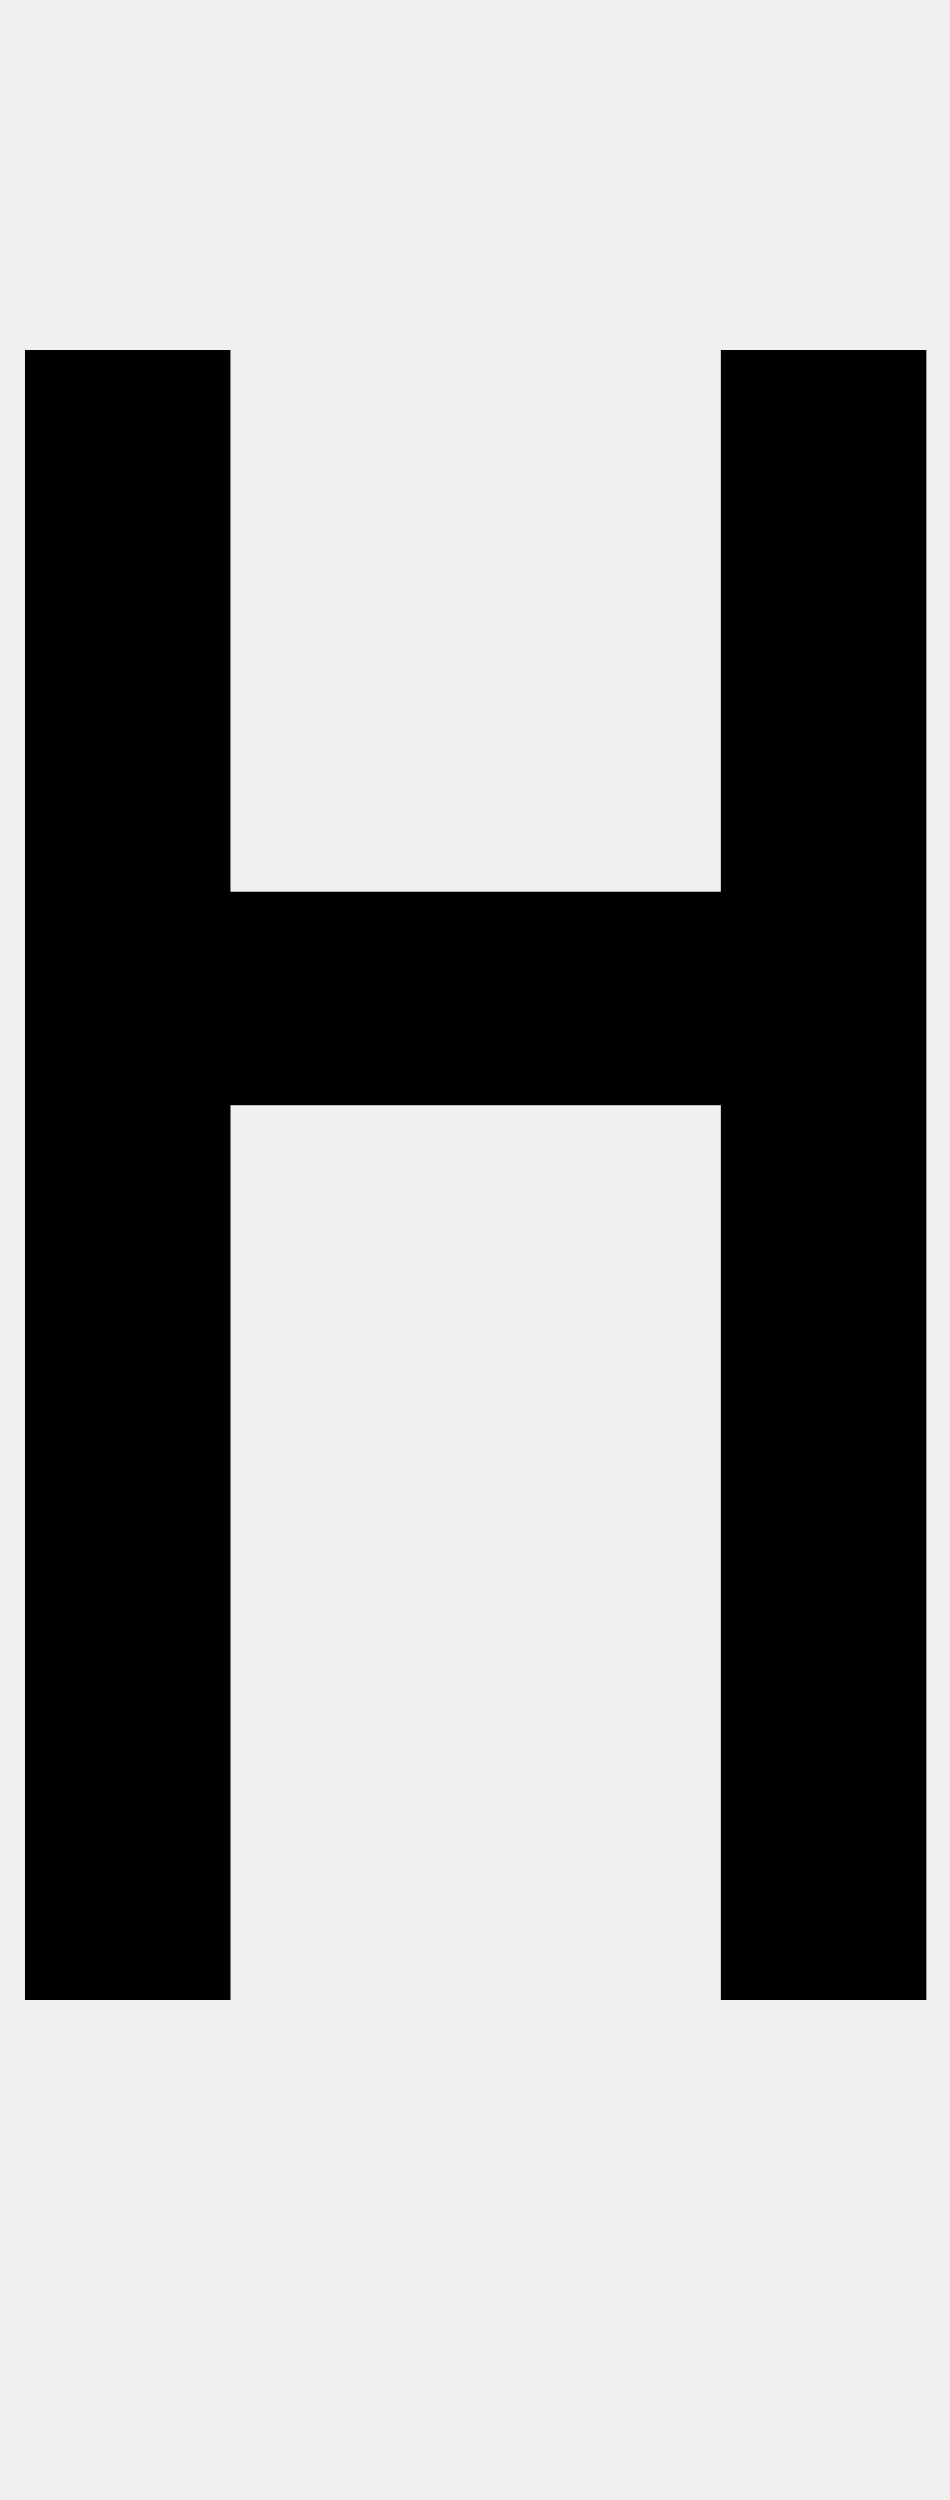
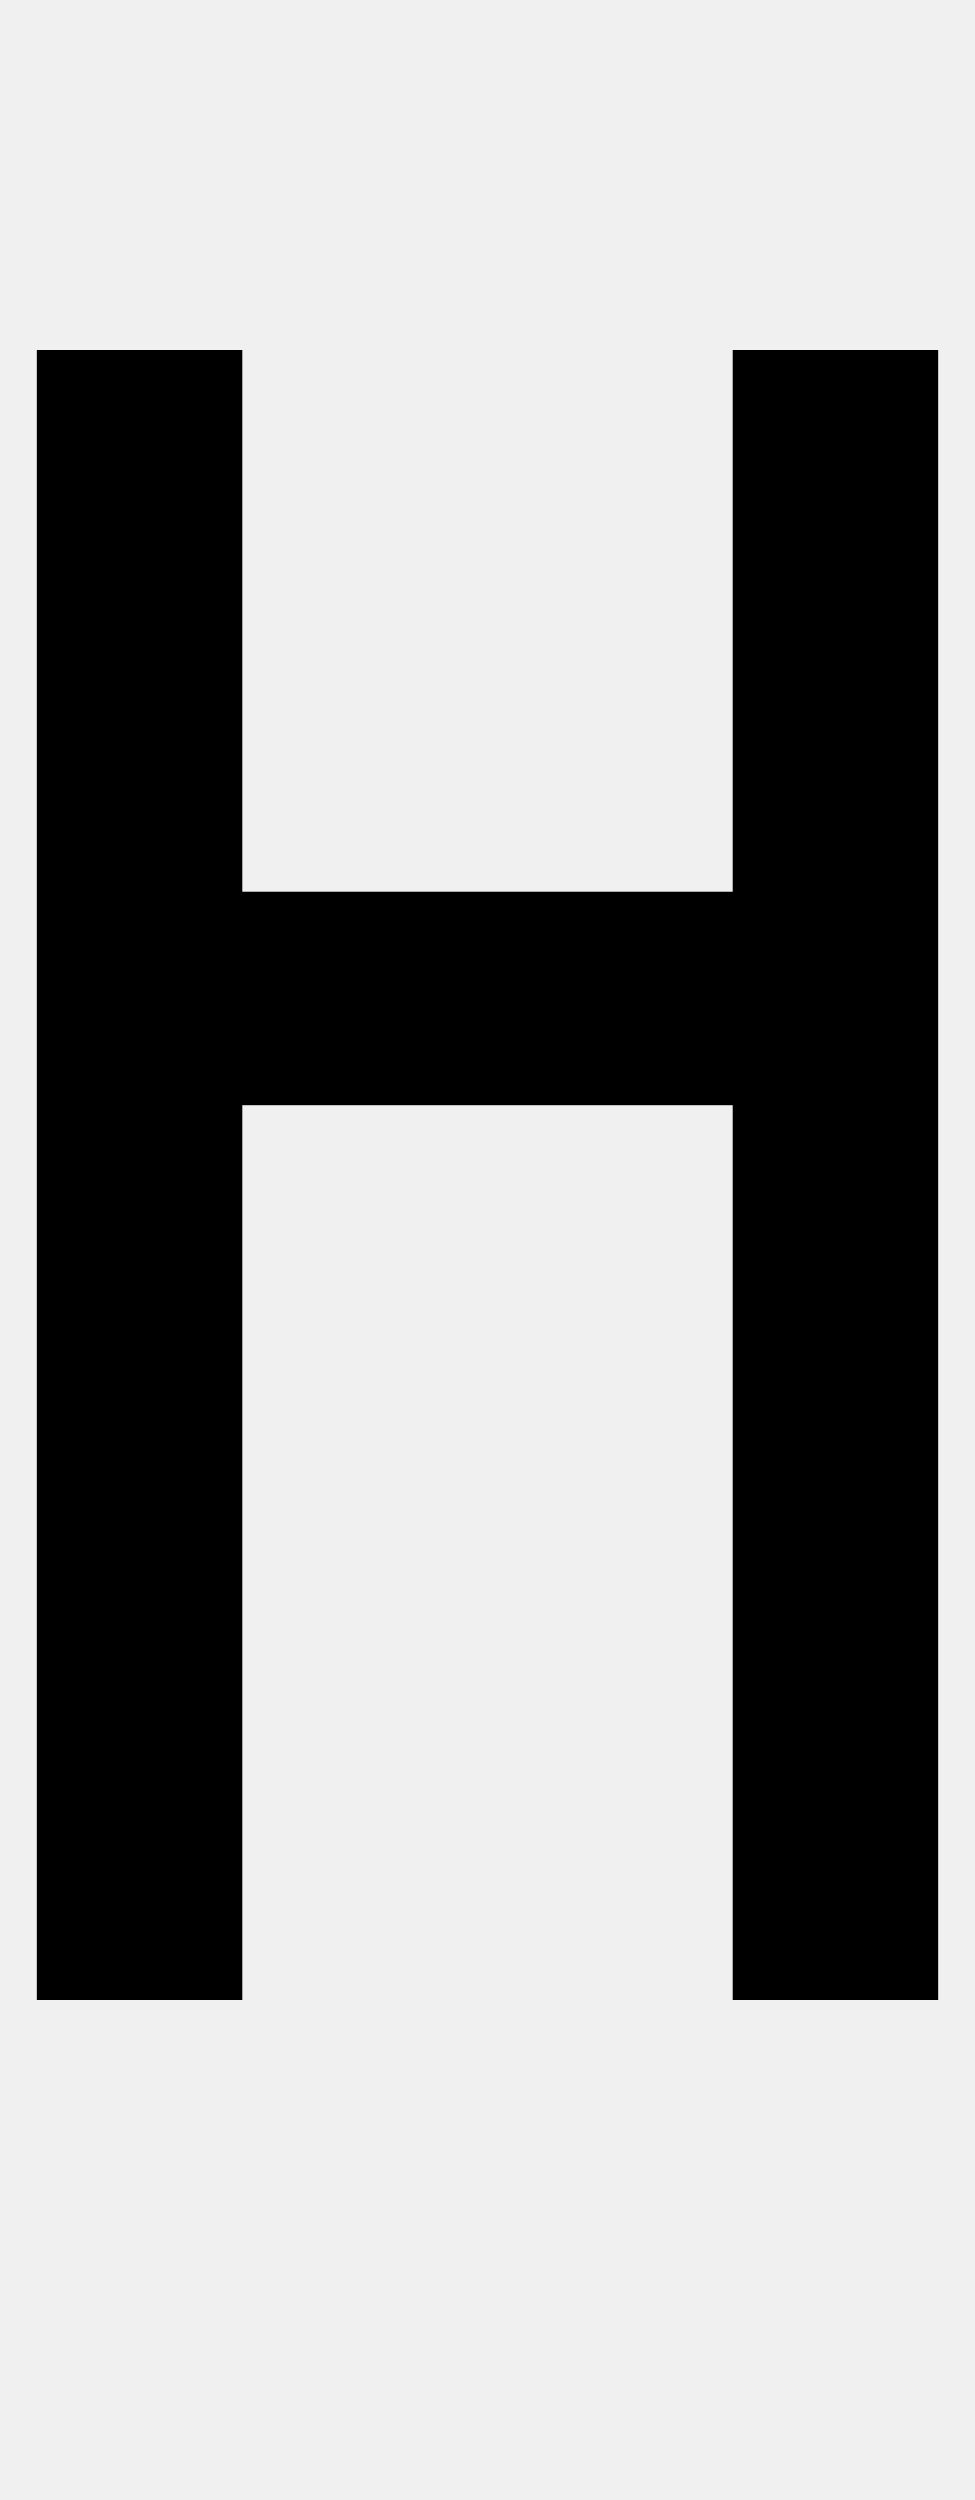
- <svg xmlns="http://www.w3.org/2000/svg" version="1.1" width="38" height="100" id="svg4460">
+ <svg xmlns="http://www.w3.org/2000/svg" version="1.1" width="39" height="100" id="svg4460">
  <defs id="defs4462" />
  <g aria-label="C" id="text3215" style="font-size:32px;line-height:1.25" transform="translate(-37.75,-4)">
    <g aria-label="A" id="text5282" transform="matrix(1.629091,0,0,2.829203,-41.00273,-68.77696)">
-       <path d="M 54.001,41.349 V 54 H 48.955 V 30.672 h 5.045 v 7.659 h 12.041 v -7.659 h 5.045 V 54 H 66.041 V 41.349 Z" style="font-weight:bold;font-size:12.7px;line-height:1;font-family:'Caviar Dreams';-inkscape-font-specification:'Caviar Dreams Bold';text-align:center;text-anchor:middle;fill:#000000;stroke:#ffffff;stroke-width:0;stroke-linecap:round" id="path466" />
+       <path d="M 54.291,41.349 V 54 H 49.246 V 30.672 h 5.045 v 7.659 h 12.041 v -7.659 h 5.045 V 54 H 66.332 V 41.349 Z" style="font-weight:bold;font-size:12.7px;line-height:1;font-family:'Caviar Dreams';-inkscape-font-specification:'Caviar Dreams Bold';text-align:center;text-anchor:middle;fill:#000000;stroke:#ffffff;stroke-width:0;stroke-linecap:round" id="path466" />
    </g>
  </g>
</svg>
